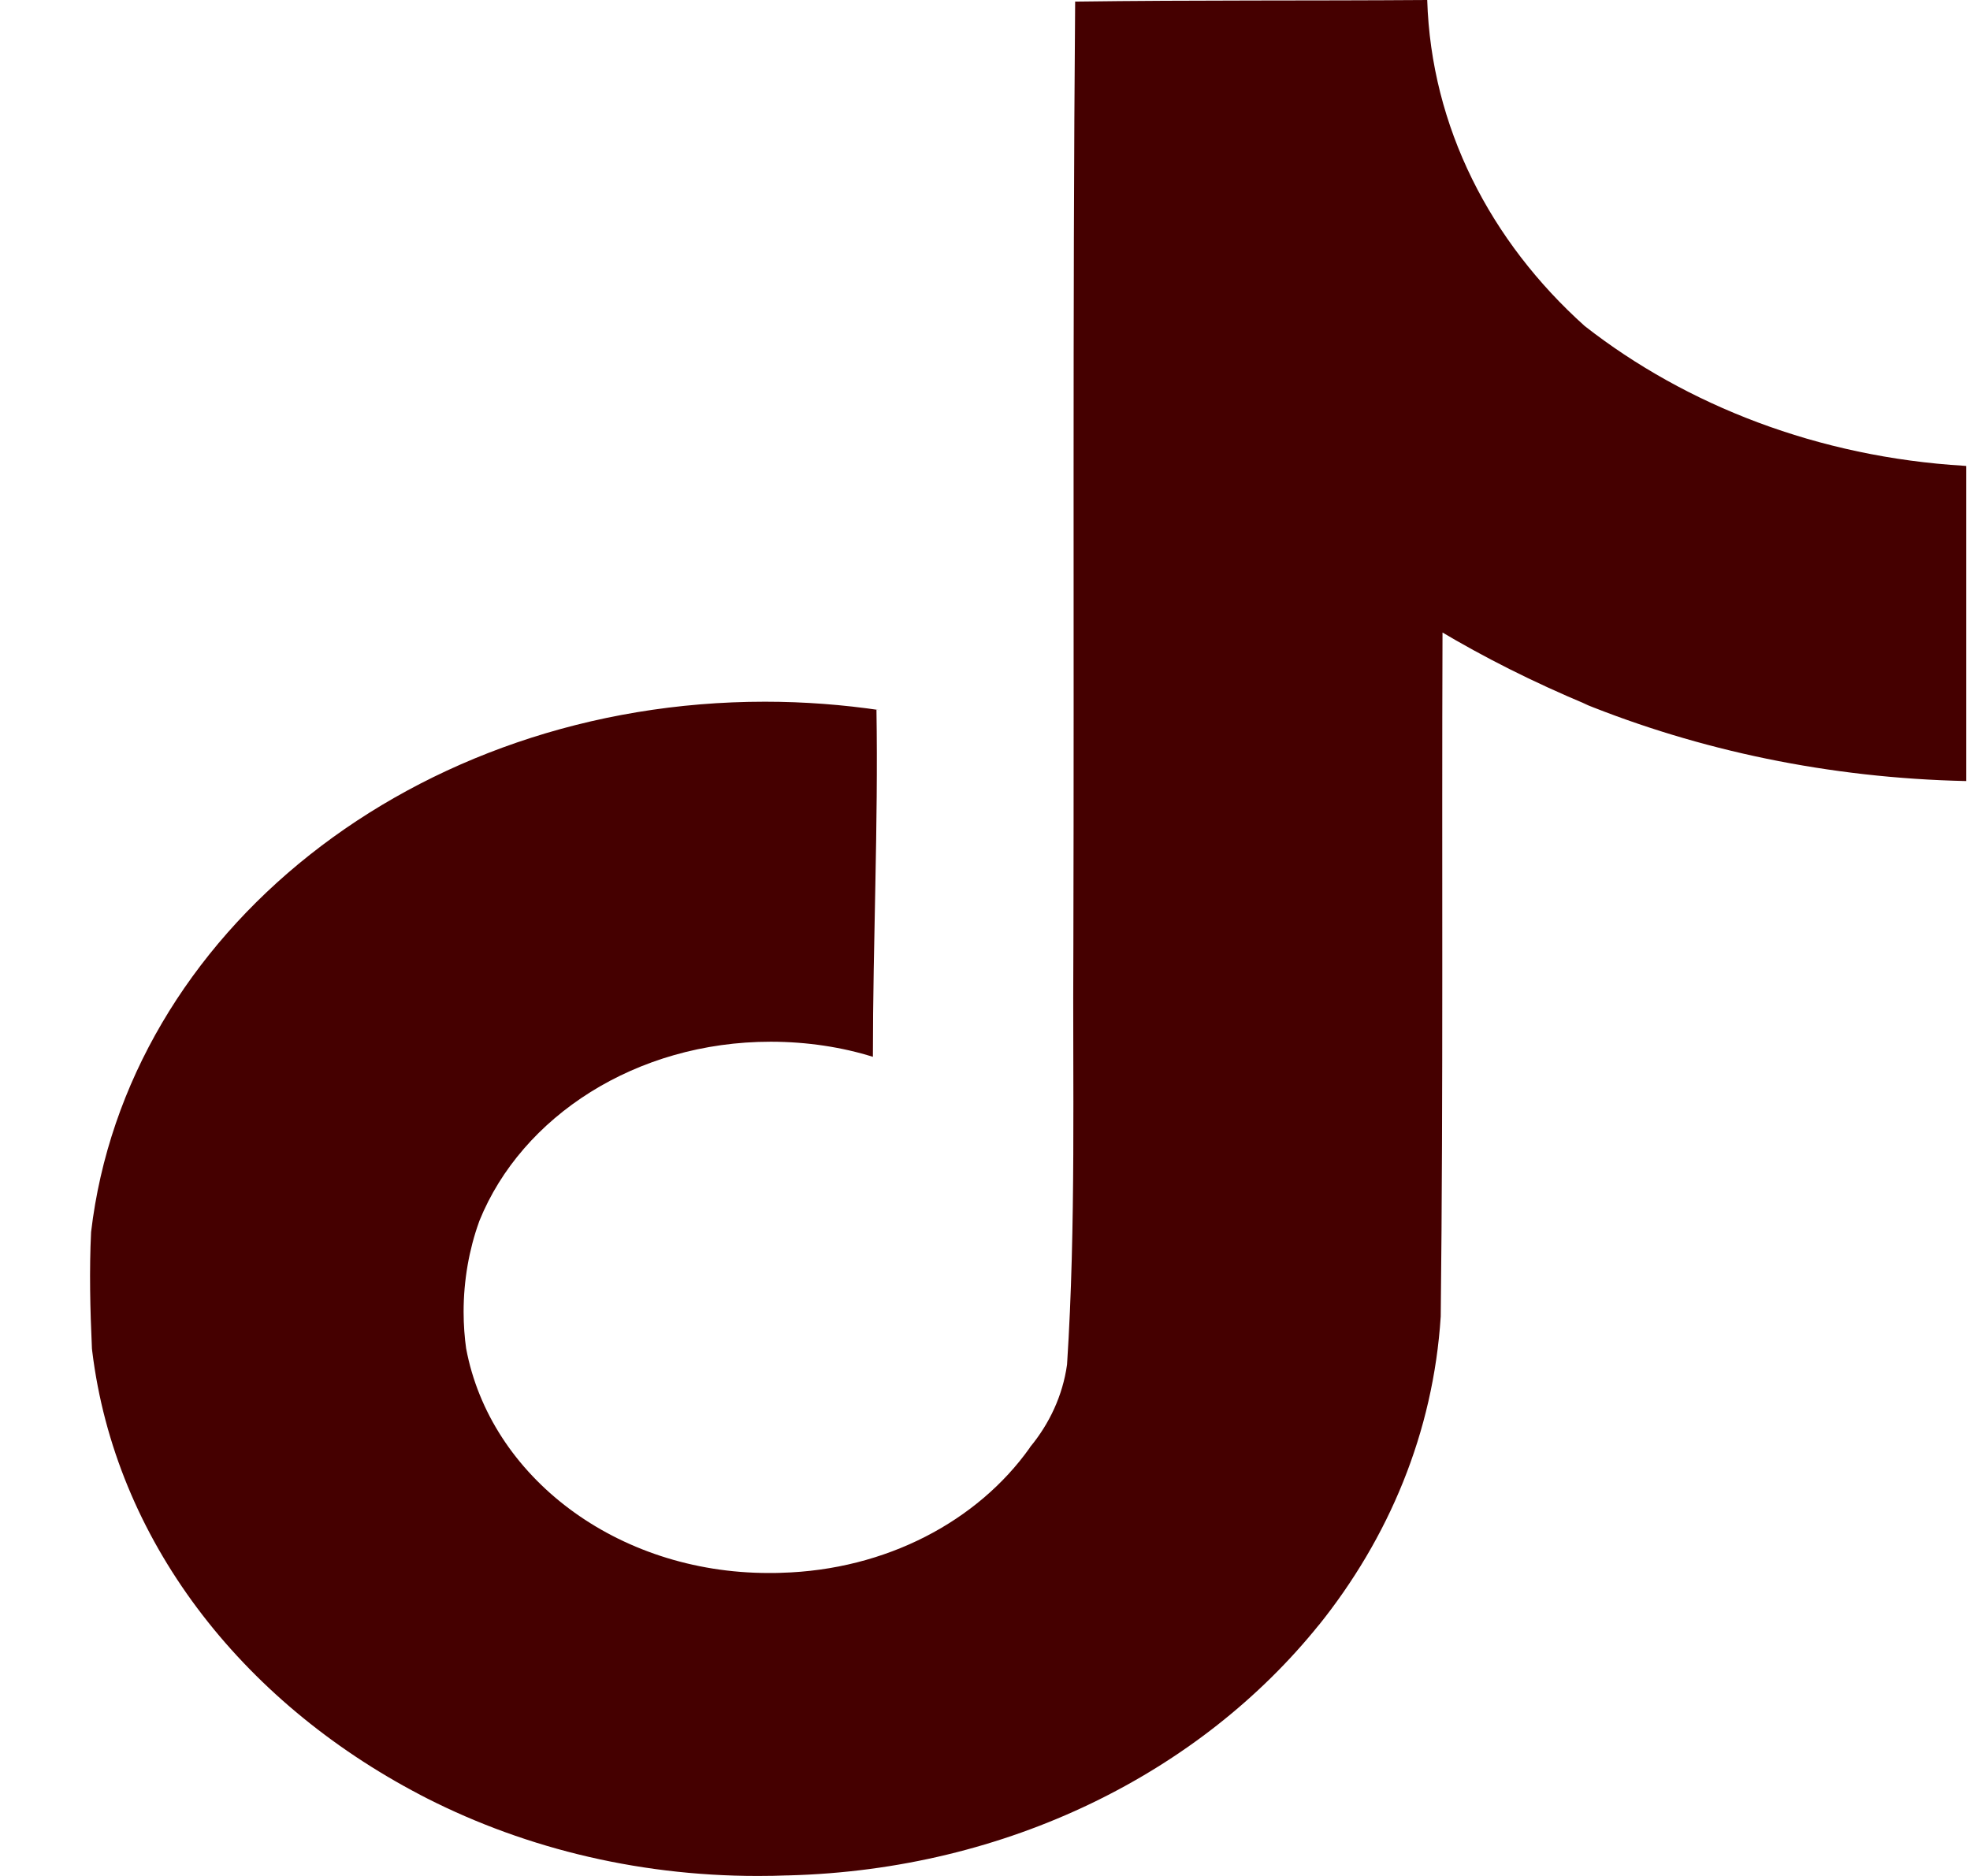
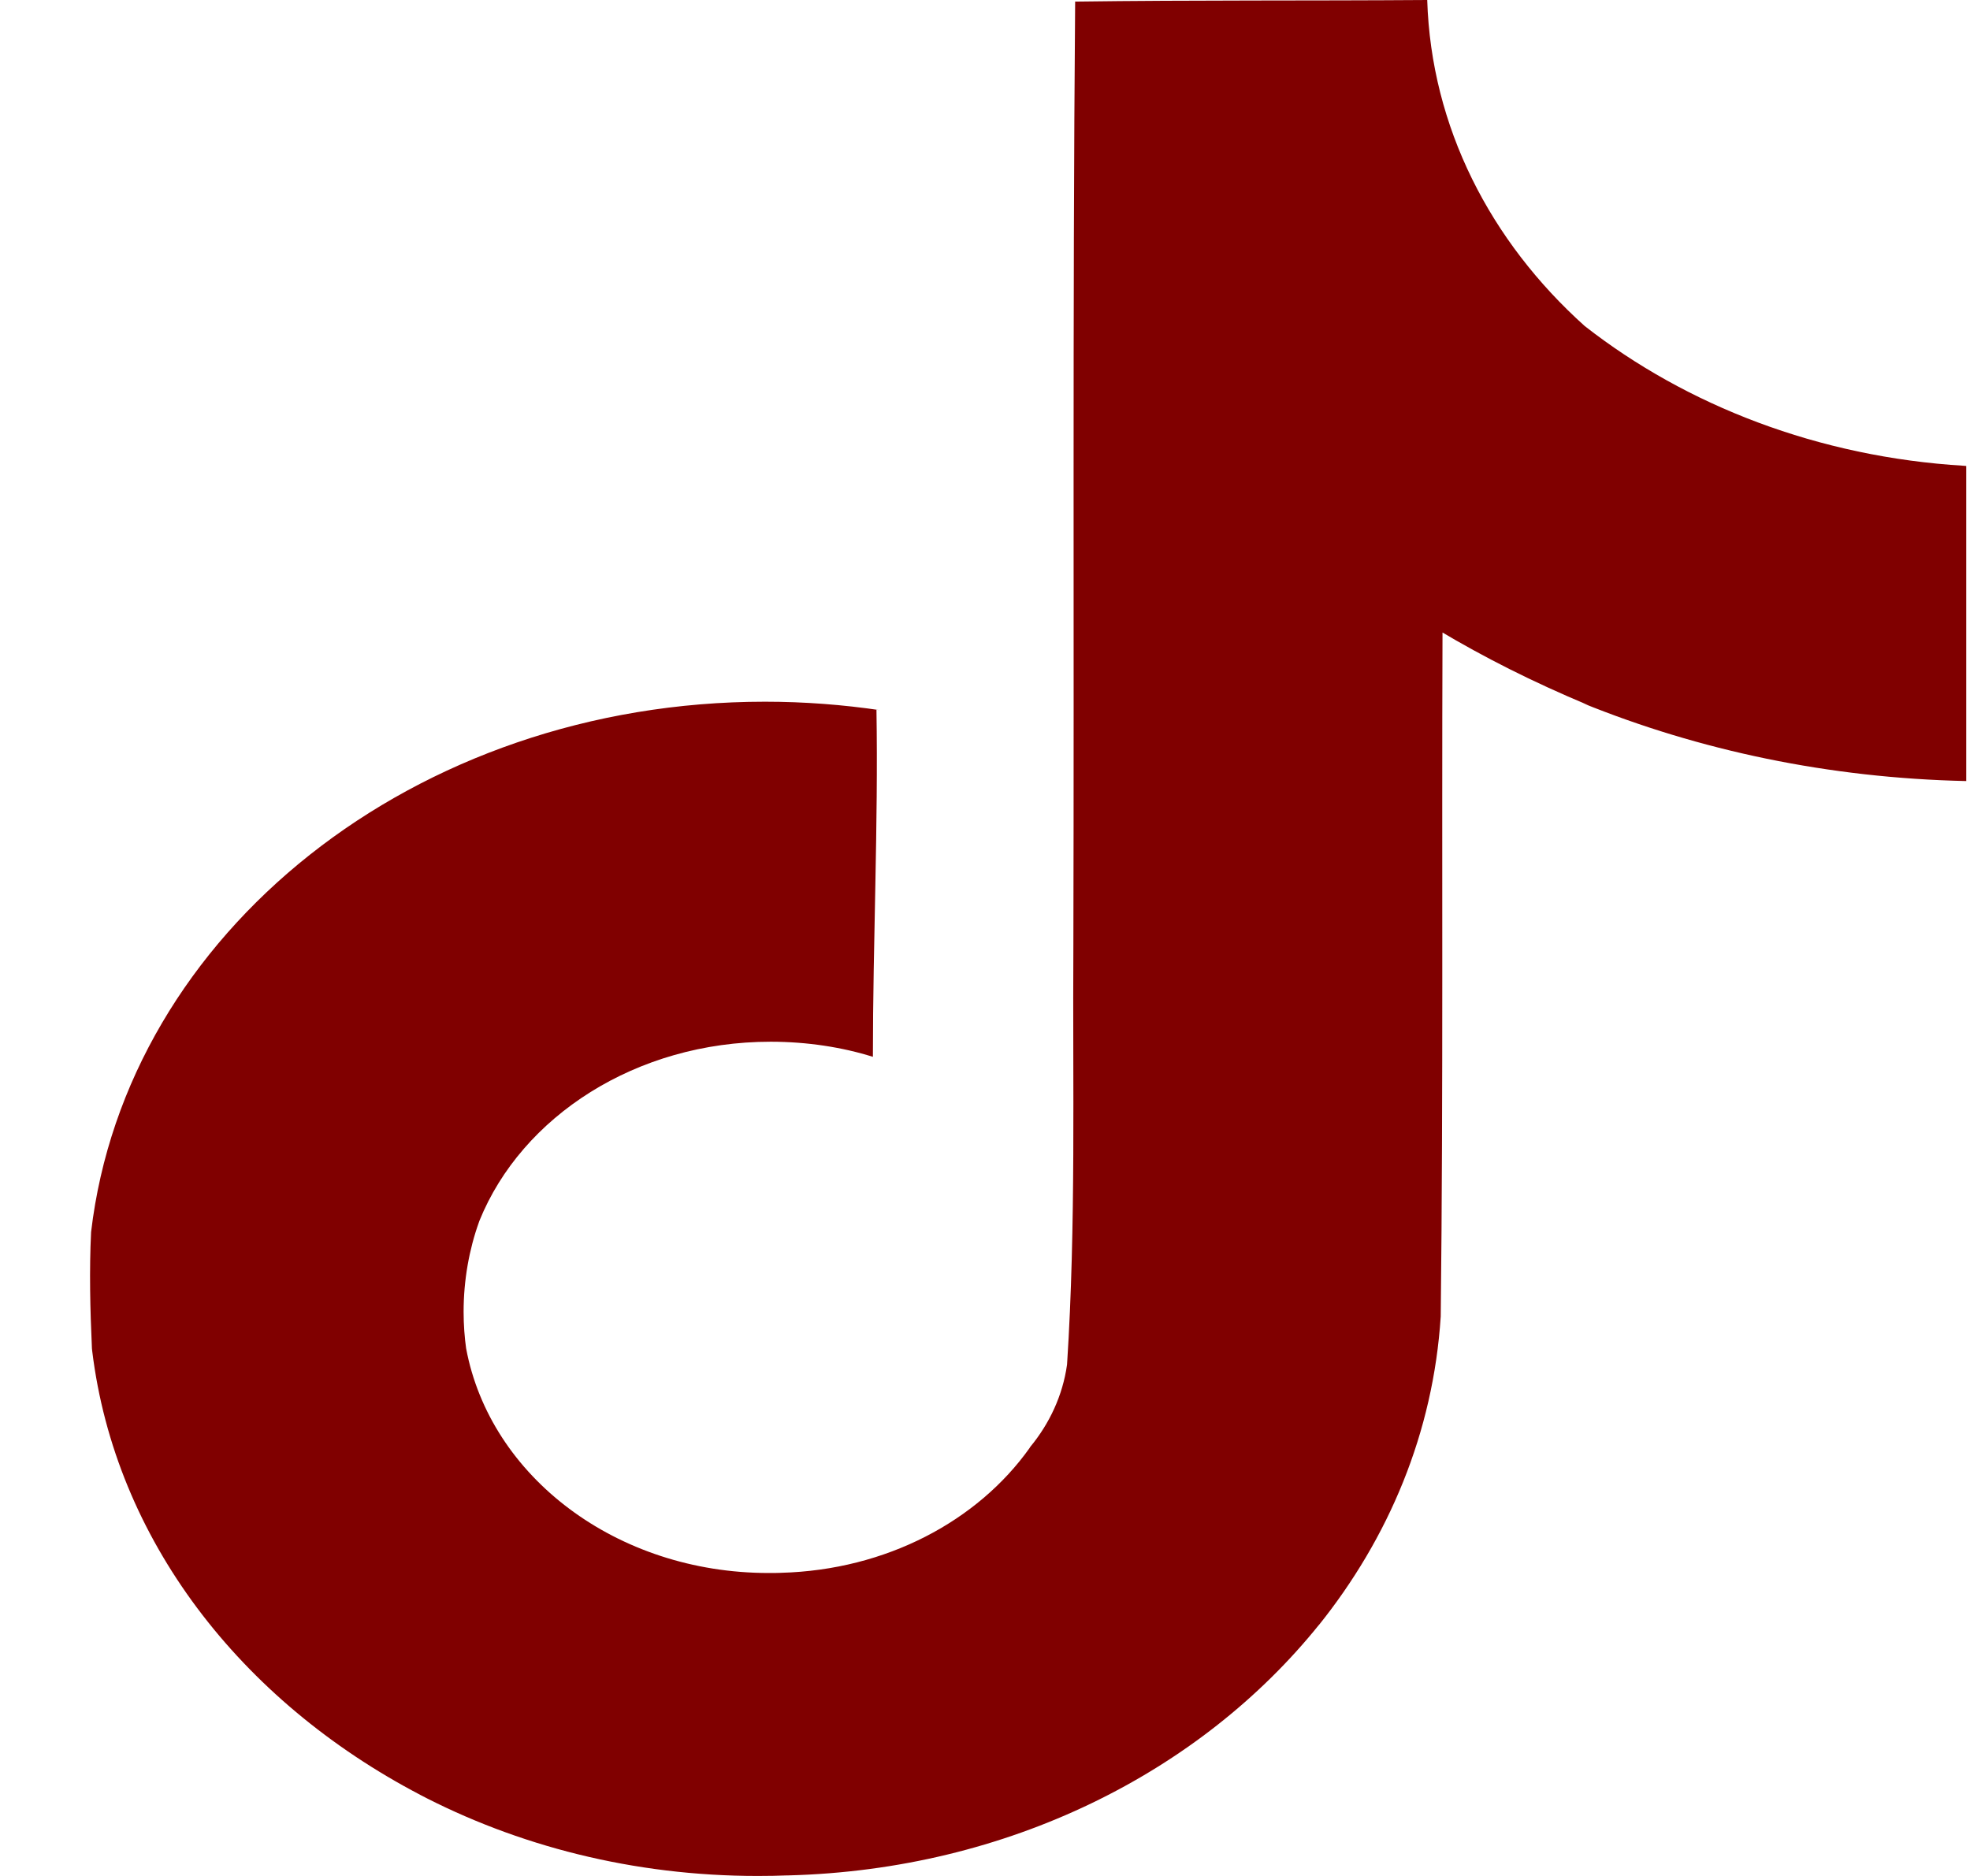
<svg xmlns="http://www.w3.org/2000/svg" width="21" height="20" viewBox="0 0 21 20" fill="none">
-   <path d="M11.464 0.017C12.721 6.33595e-08 13.968 0.009 15.214 0C15.256 1.355 15.888 2.574 16.894 3.477L16.893 3.476C17.976 4.323 19.385 4.873 20.939 4.966L20.96 4.968V8.327C19.492 8.295 18.112 8 16.868 7.495L16.931 7.518C16.329 7.266 15.821 7.008 15.337 6.72L15.377 6.742C15.368 9.176 15.386 11.61 15.358 14.035C15.279 15.271 14.806 16.398 14.048 17.339L14.063 17.319C12.795 18.897 10.741 19.933 8.406 19.994H8.395C8.3 19.998 8.189 20 8.077 20C6.749 20 5.508 19.678 4.45 19.12L4.481 19.136C2.556 18.129 1.228 16.407 0.983 14.404L0.98 14.377C0.961 13.96 0.951 13.543 0.971 13.135C1.347 9.947 4.42 7.481 8.155 7.481C8.575 7.481 8.987 7.513 9.386 7.572L9.343 7.567C9.363 8.8 9.305 10.034 9.305 11.267C8.98 11.165 8.606 11.106 8.215 11.106C6.781 11.106 5.562 11.902 5.111 13.014L5.104 13.034C5.002 13.319 4.942 13.646 4.942 13.985C4.942 14.123 4.952 14.259 4.971 14.392L4.969 14.376C5.224 15.741 6.57 16.77 8.194 16.77C8.241 16.77 8.287 16.77 8.333 16.768H8.326C9.449 16.738 10.423 16.214 10.975 15.438L10.982 15.426C11.187 15.178 11.328 14.878 11.374 14.552L11.375 14.542C11.471 13.05 11.433 11.567 11.442 10.075C11.451 6.716 11.433 3.365 11.461 0.015L11.464 0.017Z" fill="#450000" />
+   <path d="M11.464 0.017C12.721 6.33595e-08 13.968 0.009 15.214 0C15.256 1.355 15.888 2.574 16.894 3.477L16.893 3.476C17.976 4.323 19.385 4.873 20.939 4.966L20.96 4.968V8.327C19.492 8.295 18.112 8 16.868 7.495L16.931 7.518C16.329 7.266 15.821 7.008 15.337 6.72L15.377 6.742C15.368 9.176 15.386 11.61 15.358 14.035C15.279 15.271 14.806 16.398 14.048 17.339L14.063 17.319C12.795 18.897 10.741 19.933 8.406 19.994H8.395C8.3 19.998 8.189 20 8.077 20C6.749 20 5.508 19.678 4.45 19.12L4.481 19.136C2.556 18.129 1.228 16.407 0.983 14.404L0.98 14.377C0.961 13.96 0.951 13.543 0.971 13.135C1.347 9.947 4.42 7.481 8.155 7.481C8.575 7.481 8.987 7.513 9.386 7.572L9.343 7.567C9.363 8.8 9.305 10.034 9.305 11.267C8.98 11.165 8.606 11.106 8.215 11.106C6.781 11.106 5.562 11.902 5.111 13.014L5.104 13.034C5.002 13.319 4.942 13.646 4.942 13.985C4.942 14.123 4.952 14.259 4.971 14.392L4.969 14.376C5.224 15.741 6.57 16.77 8.194 16.77C8.241 16.77 8.287 16.77 8.333 16.768H8.326C9.449 16.738 10.423 16.214 10.975 15.438L10.982 15.426C11.187 15.178 11.328 14.878 11.374 14.552L11.375 14.542C11.471 13.05 11.433 11.567 11.442 10.075C11.451 6.716 11.433 3.365 11.461 0.015L11.464 0.017Z" fill="#800000" />
</svg>
